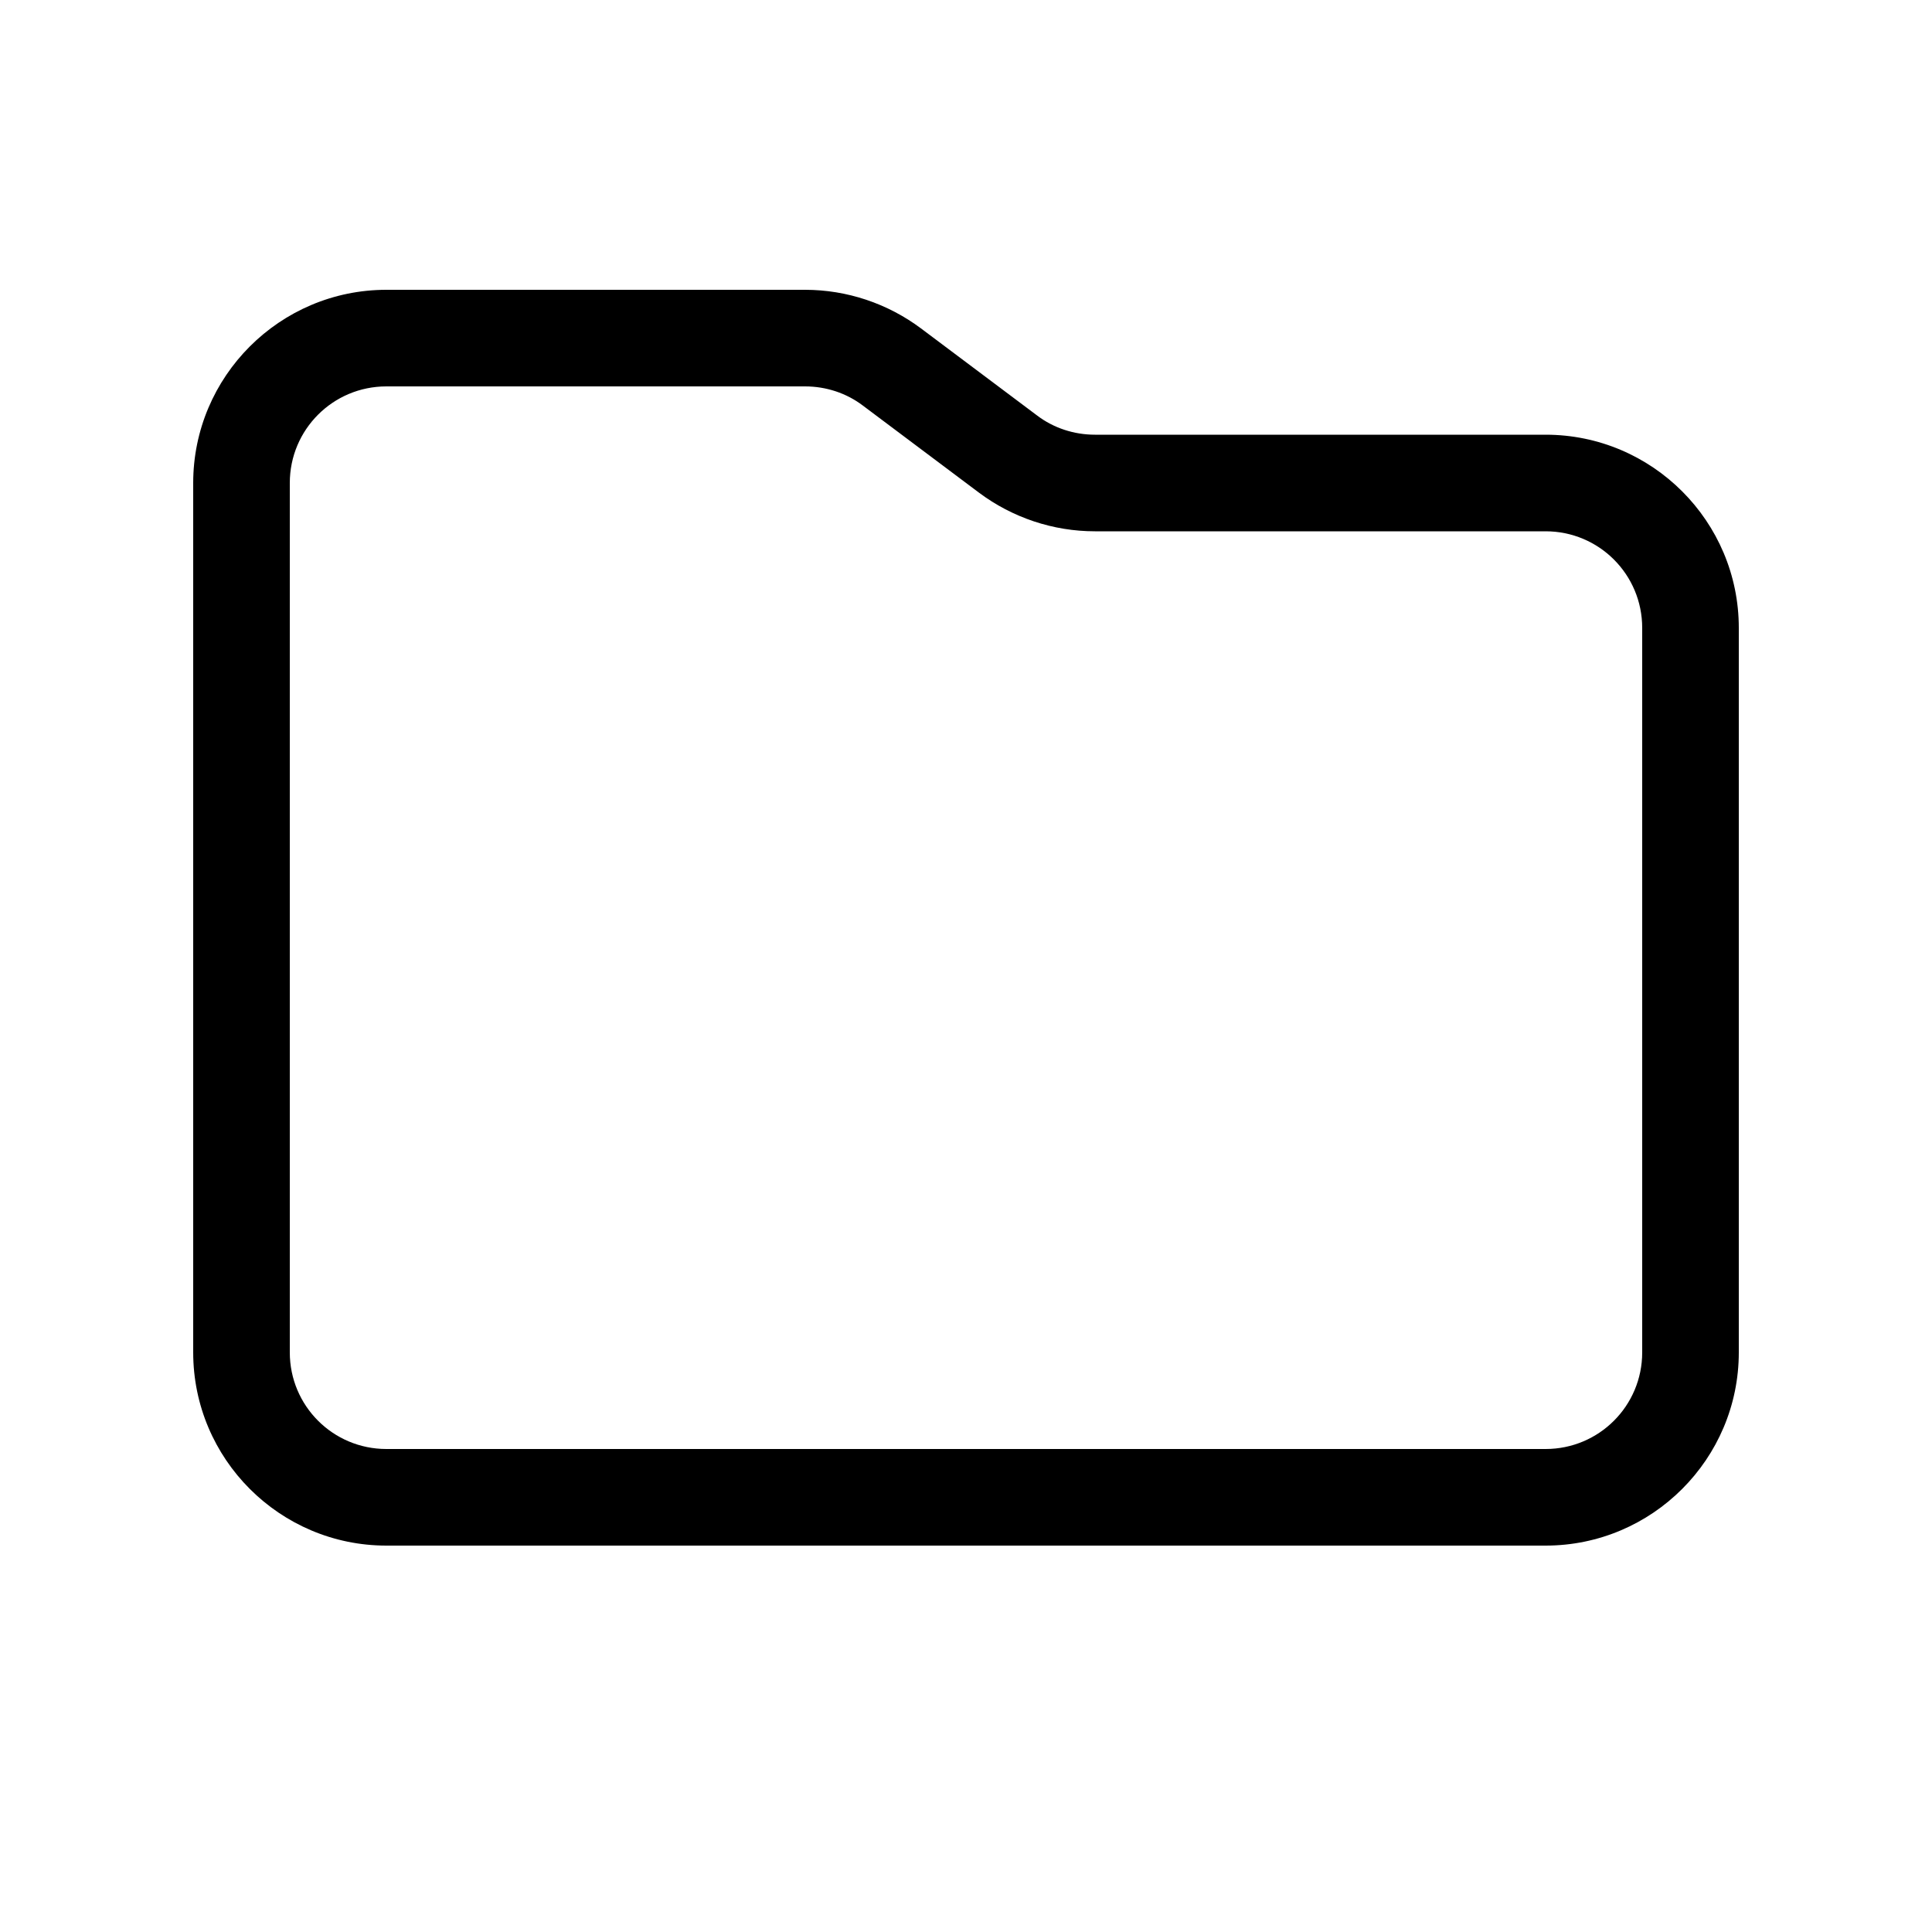
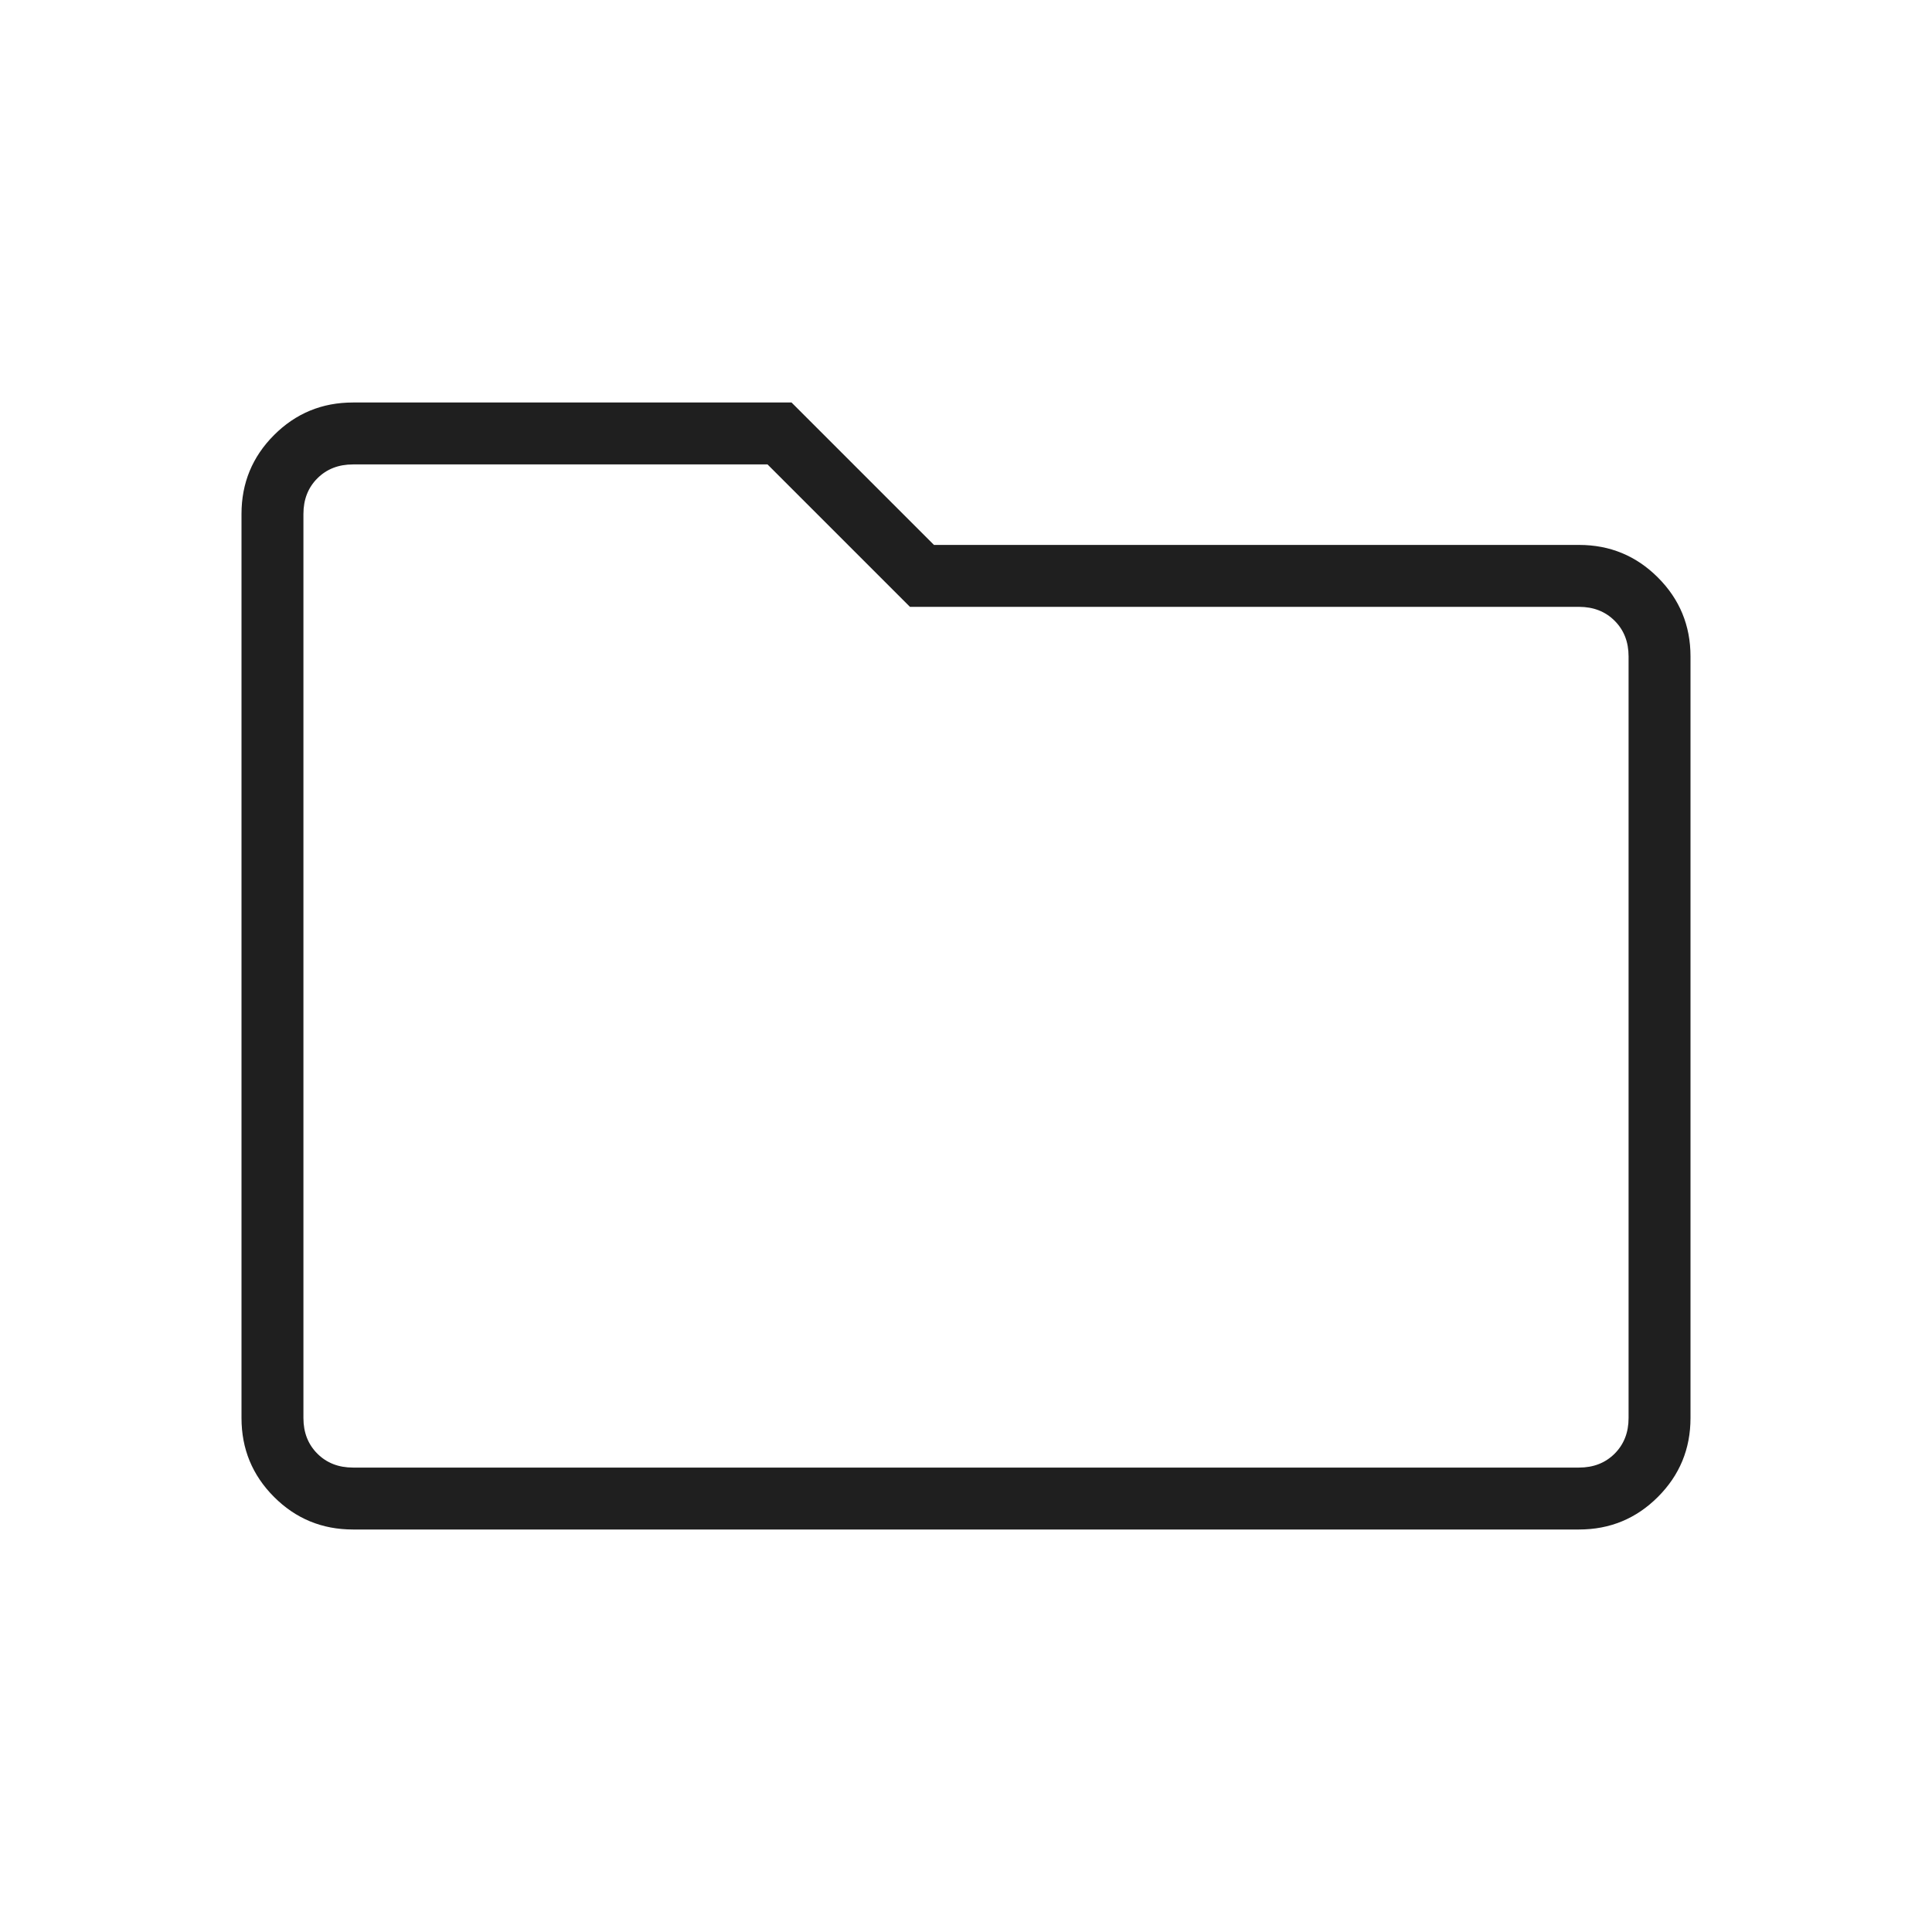
- <svg xmlns="http://www.w3.org/2000/svg" viewBox="0 0 640 640">
-   <path d="M128 480L512 480C529.7 480 544 465.7 544 448L544 208C544 190.3 529.7 176 512 176L362.7 176C348.9 176 335.4 171.5 324.3 163.2L285.9 134.4C280.4 130.2 273.6 128 266.7 128L128 128C110.3 128 96 142.3 96 160L96 448C96 465.7 110.3 480 128 480zM512 512L128 512C92.7 512 64 483.3 64 448L64 160C64 124.7 92.7 96 128 96L266.7 96C280.5 96 294 100.5 305.1 108.8L343.5 137.6C349 141.8 355.8 144 362.7 144L512 144C547.3 144 576 172.7 576 208L576 448C576 483.3 547.3 512 512 512z" />
+ <svg xmlns="http://www.w3.org/2000/svg" height="48px" viewBox="0 -960 960 960" width="48px" fill="#1f1f1f">
+   <path d="M175.38-200q-23.05 0-39.22-16.19Q120-232.38 120-255.38v-449.24q0-23 16.16-39.19Q152.33-760 175.38-760h217.93l70.77 70.77h320.54q23 0 39.19 16.19Q840-656.85 840-633.85v378.47q0 23-16.19 39.19Q807.62-200 784.62-200H175.38Zm0-30.77h609.24q10.76 0 17.69-6.92 6.92-6.93 6.92-17.69v-378.47q0-10.77-6.92-17.69-6.93-6.92-17.69-6.92H452.15l-70.77-70.77h-206q-10.76 0-17.69 6.92-6.92 6.93-6.92 17.69v449.24q0 10.76 6.92 17.69 6.93 6.92 17.69 6.92Zm-24.61 0V-729.23-230.77Z" />
</svg>
